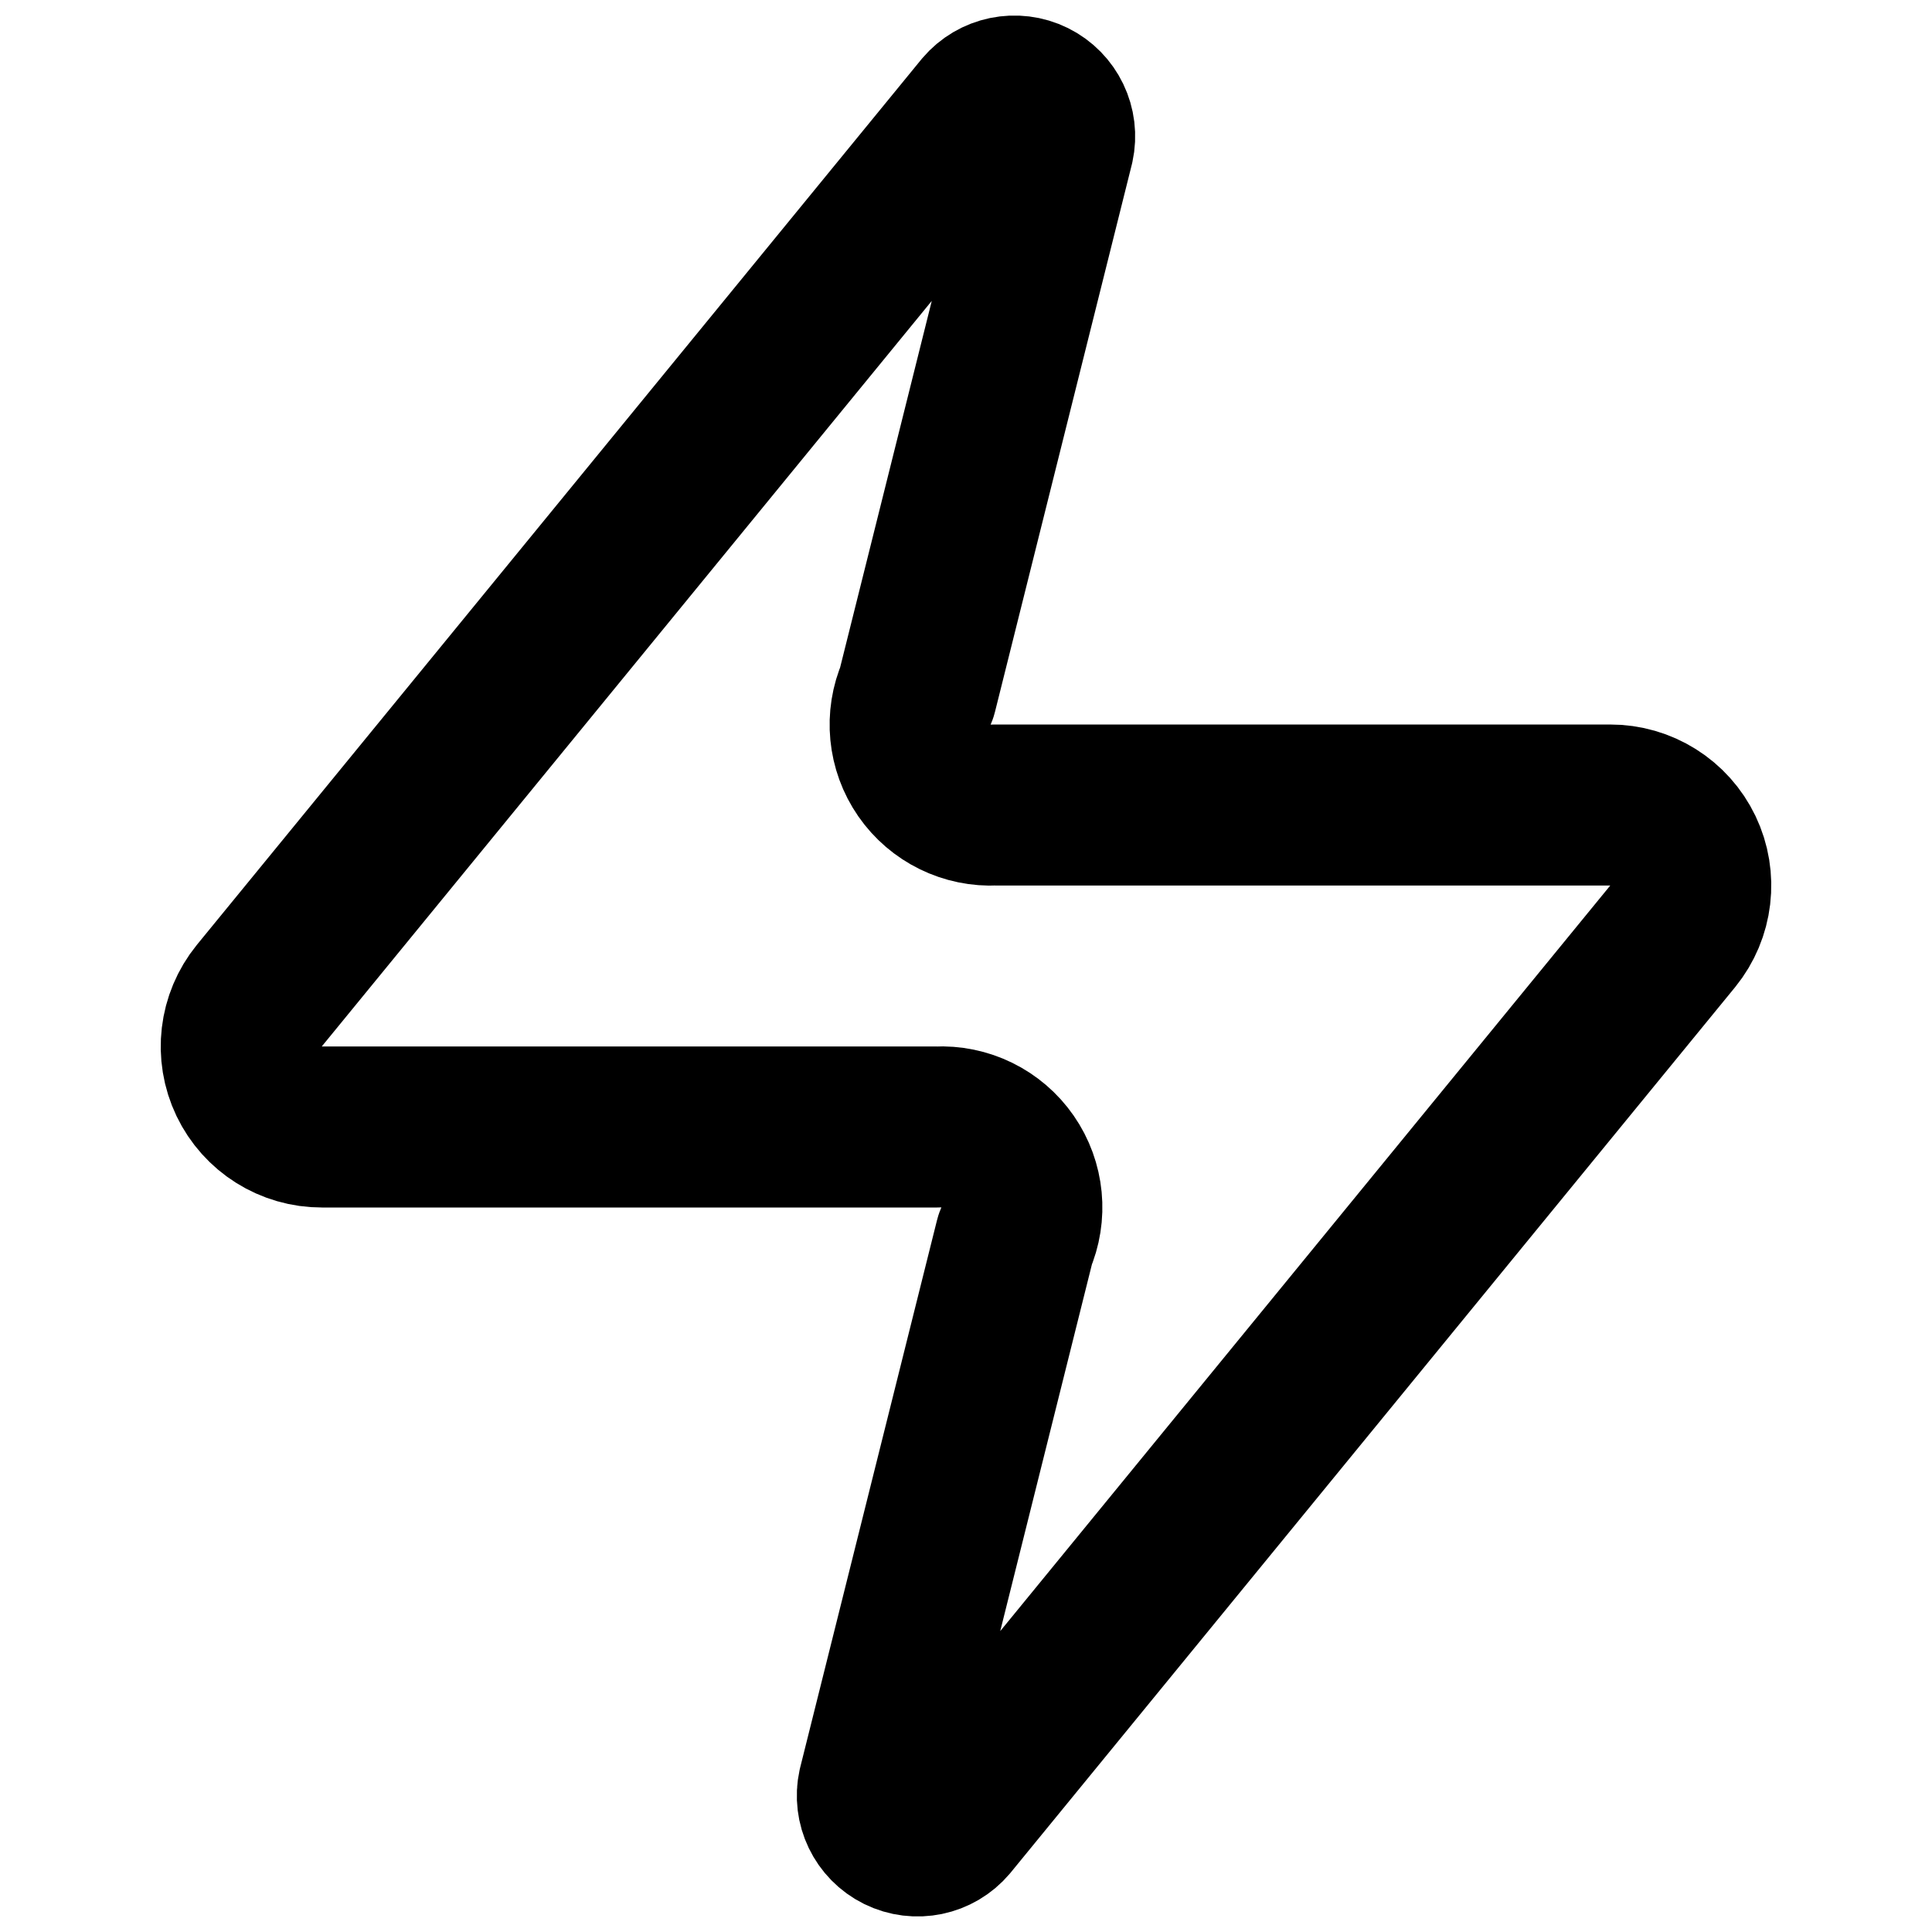
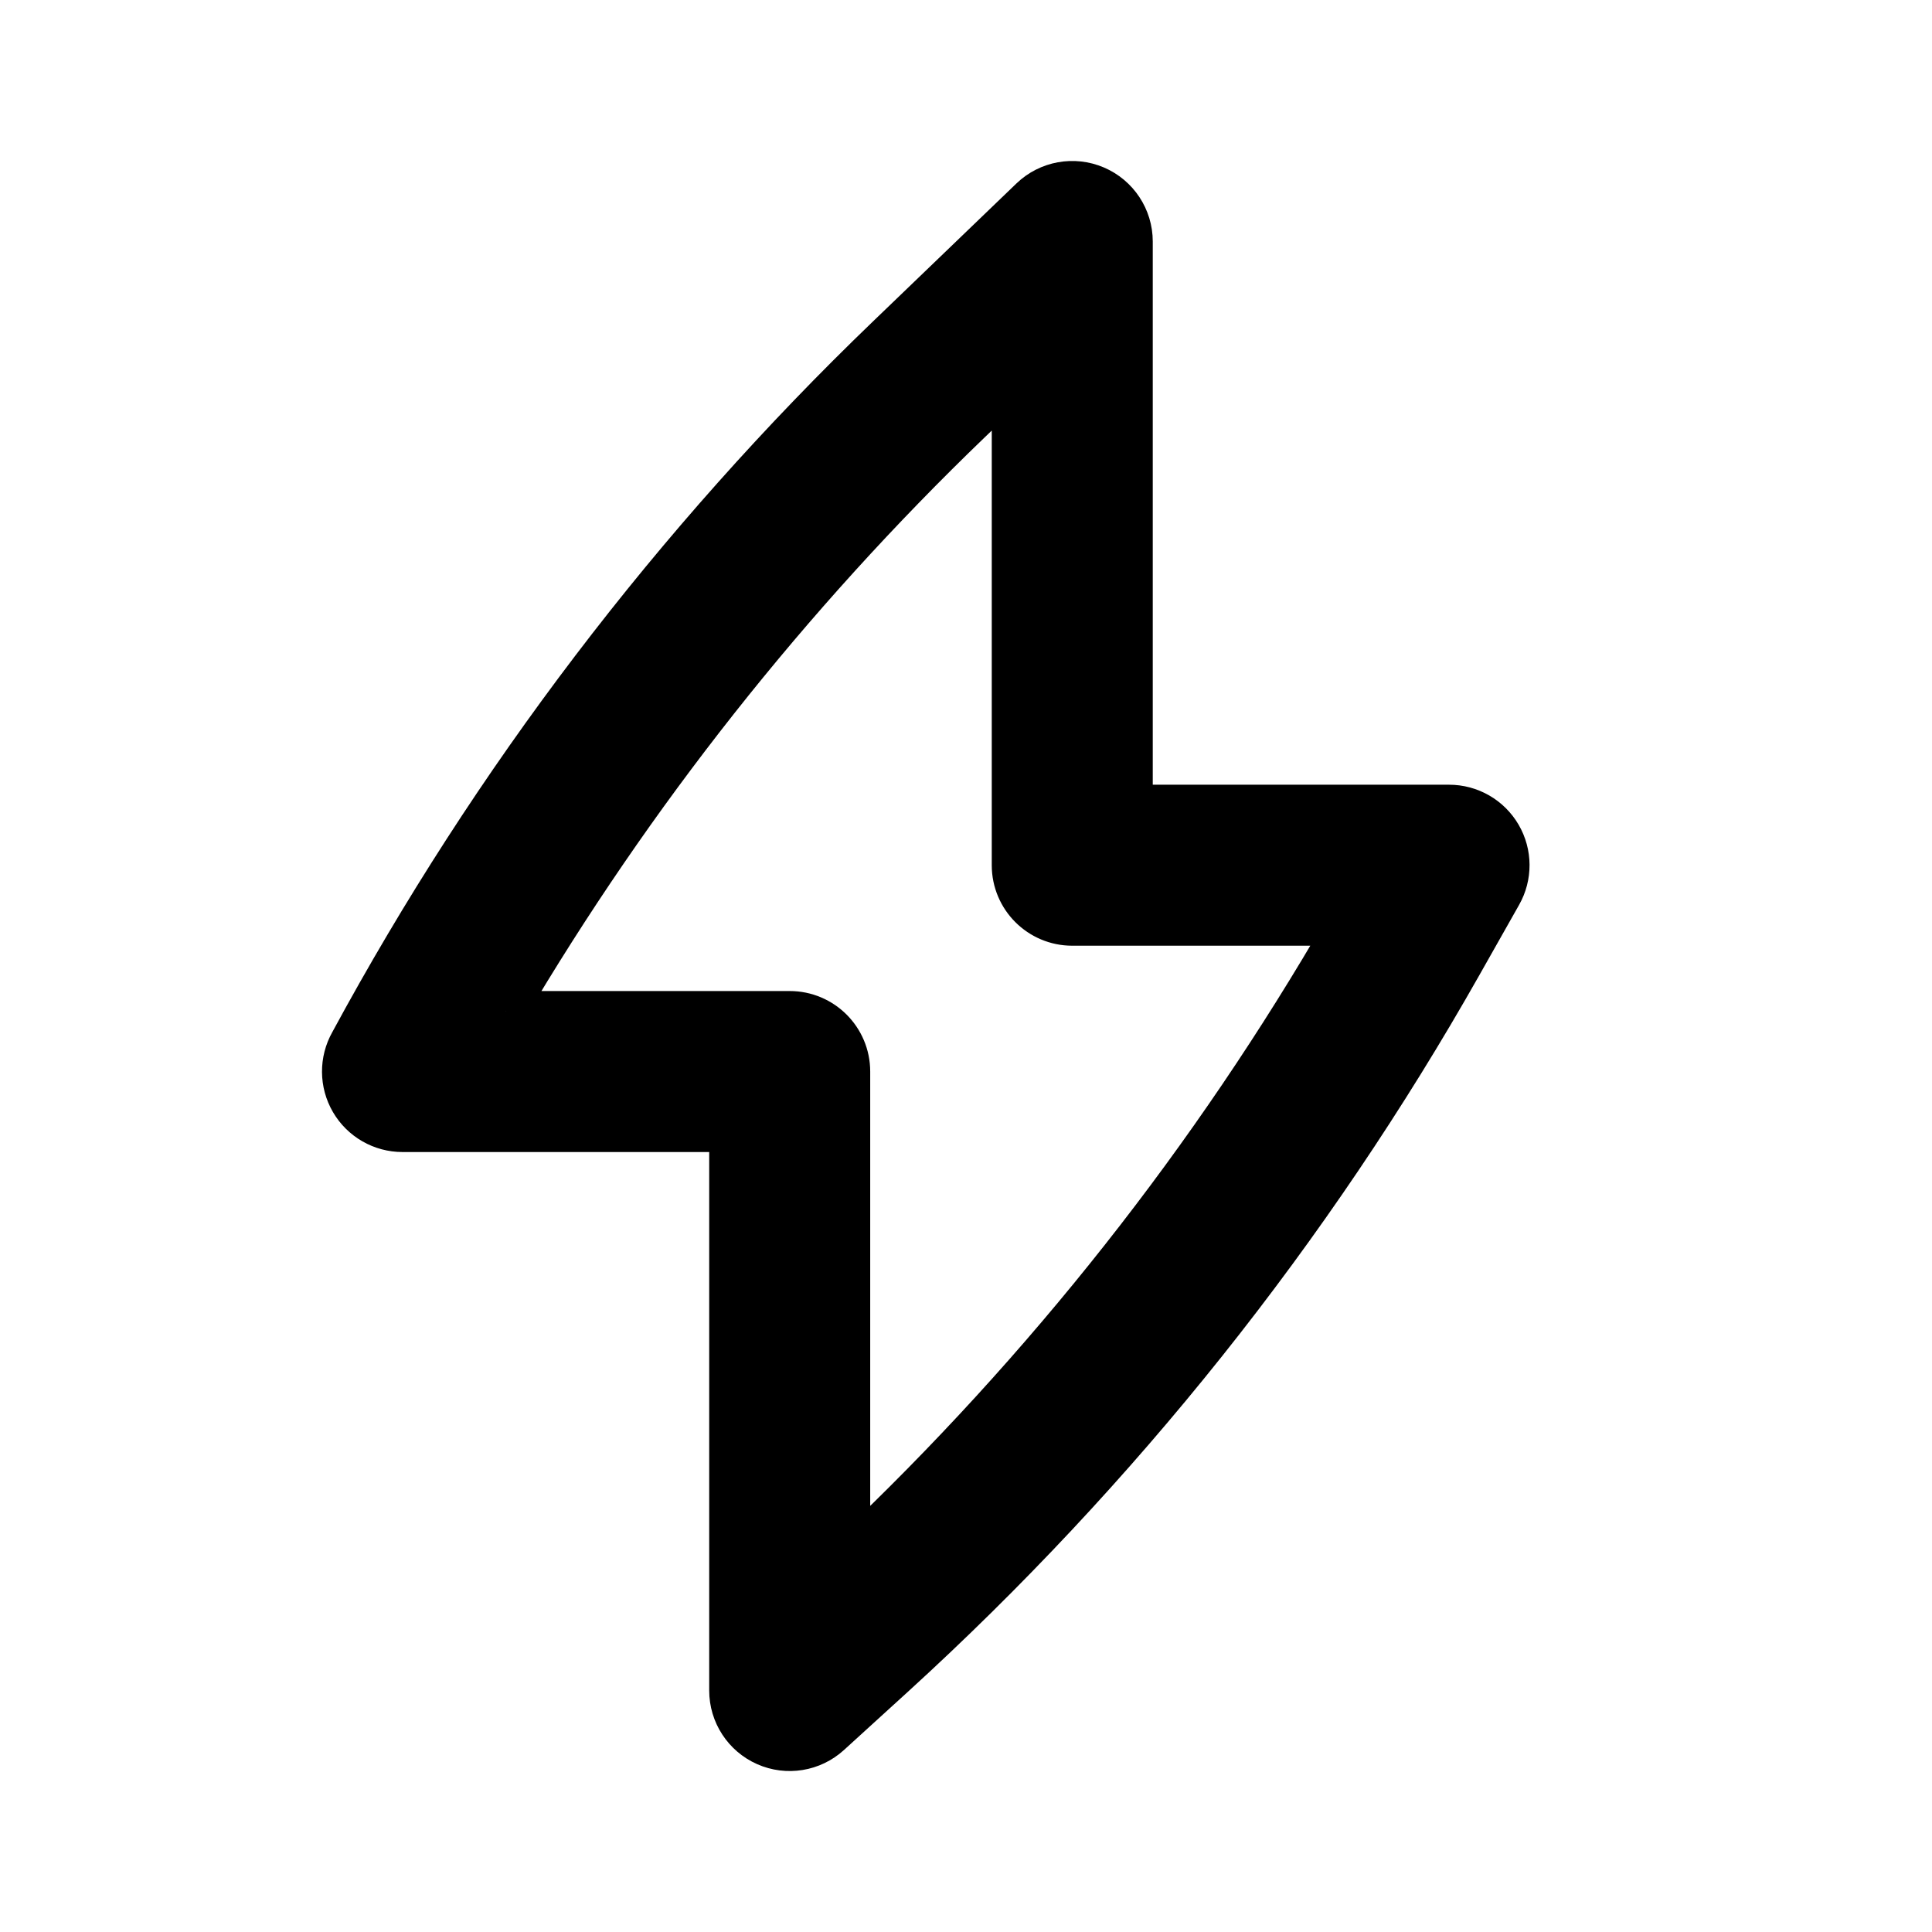
- <svg xmlns="http://www.w3.org/2000/svg" width="24" height="24" viewBox="0 0 24 24" fill="none" stroke="currentColor" stroke-width="2" stroke-linecap="round" stroke-linejoin="round">
-   <path d="M4 14a1 1 0 0 1-.78-1.63l9-11a.5.5 0 0 1 .87.43l-1.7 6.8A1 1 0 0 0 12.36 10H20a1 1 0 0 1 .78 1.63l-9 11a.5.5 0 0 1-.87-.43l1.7-6.8A1 1 0 0 0 11.64 14z" />
+ <svg xmlns="http://www.w3.org/2000/svg" width="1em" height="1em" viewBox="0 0 24 24">
+   <path d="M0 0h24v24H0z" fill="none" />
+   <path fill="currentColor" fill-rule="evenodd" stroke="currentColor" stroke-linejoin="round" stroke-width=".5" d="M13.614 2.31a.75.75 0 0 1 .456.69v6.998H18a.75.75 0 0 1 .653 1.12l-.492.87a35.8 35.8 0 0 1-7.05 8.842l-.796.725A.75.75 0 0 1 9.06 21v-6.939H5a.75.75 0 0 1-.653-1.119a35.8 35.8 0 0 1 6.675-8.773l1.778-1.71a.75.75 0 0 1 .814-.149m-7.33 10.251H9.81a.75.75 0 0 1 .75.75v5.983a34.3 34.3 0 0 0 6.153-7.796H13.32a.75.75 0 0 1-.75-.75V4.762l-.508.488a34.3 34.3 0 0 0-5.777 7.311" clip-rule="evenodd" />
</svg>
